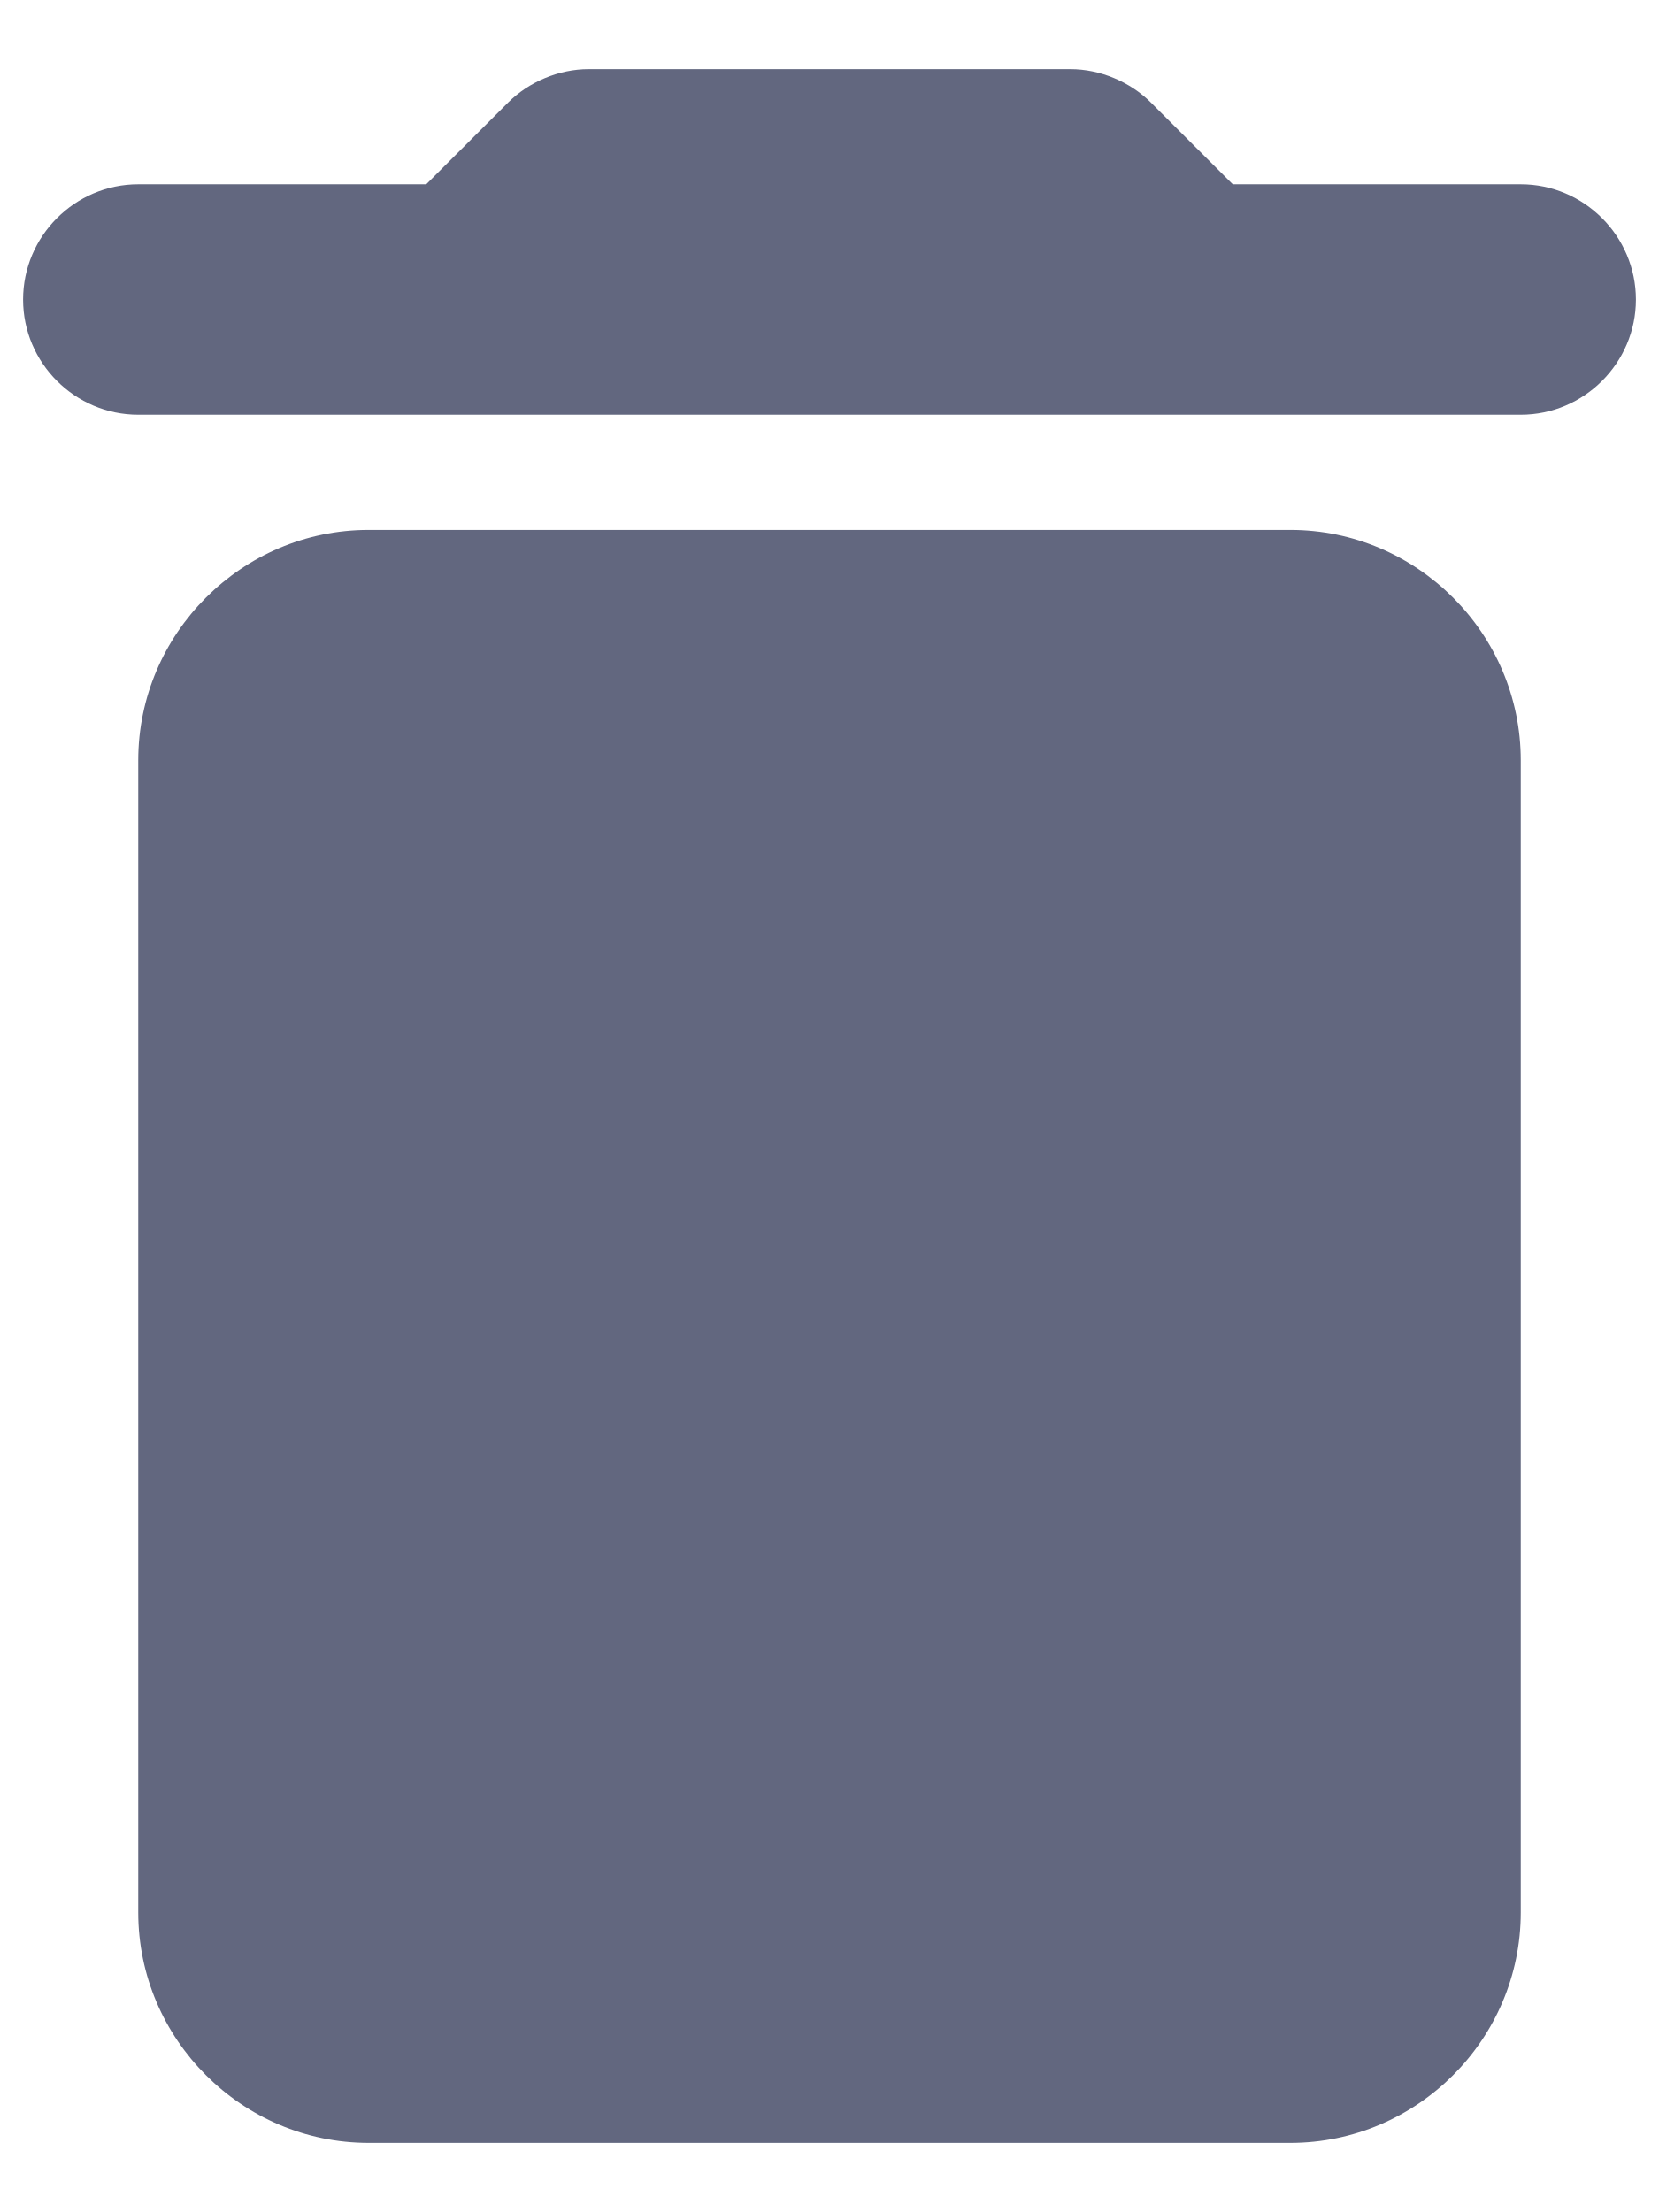
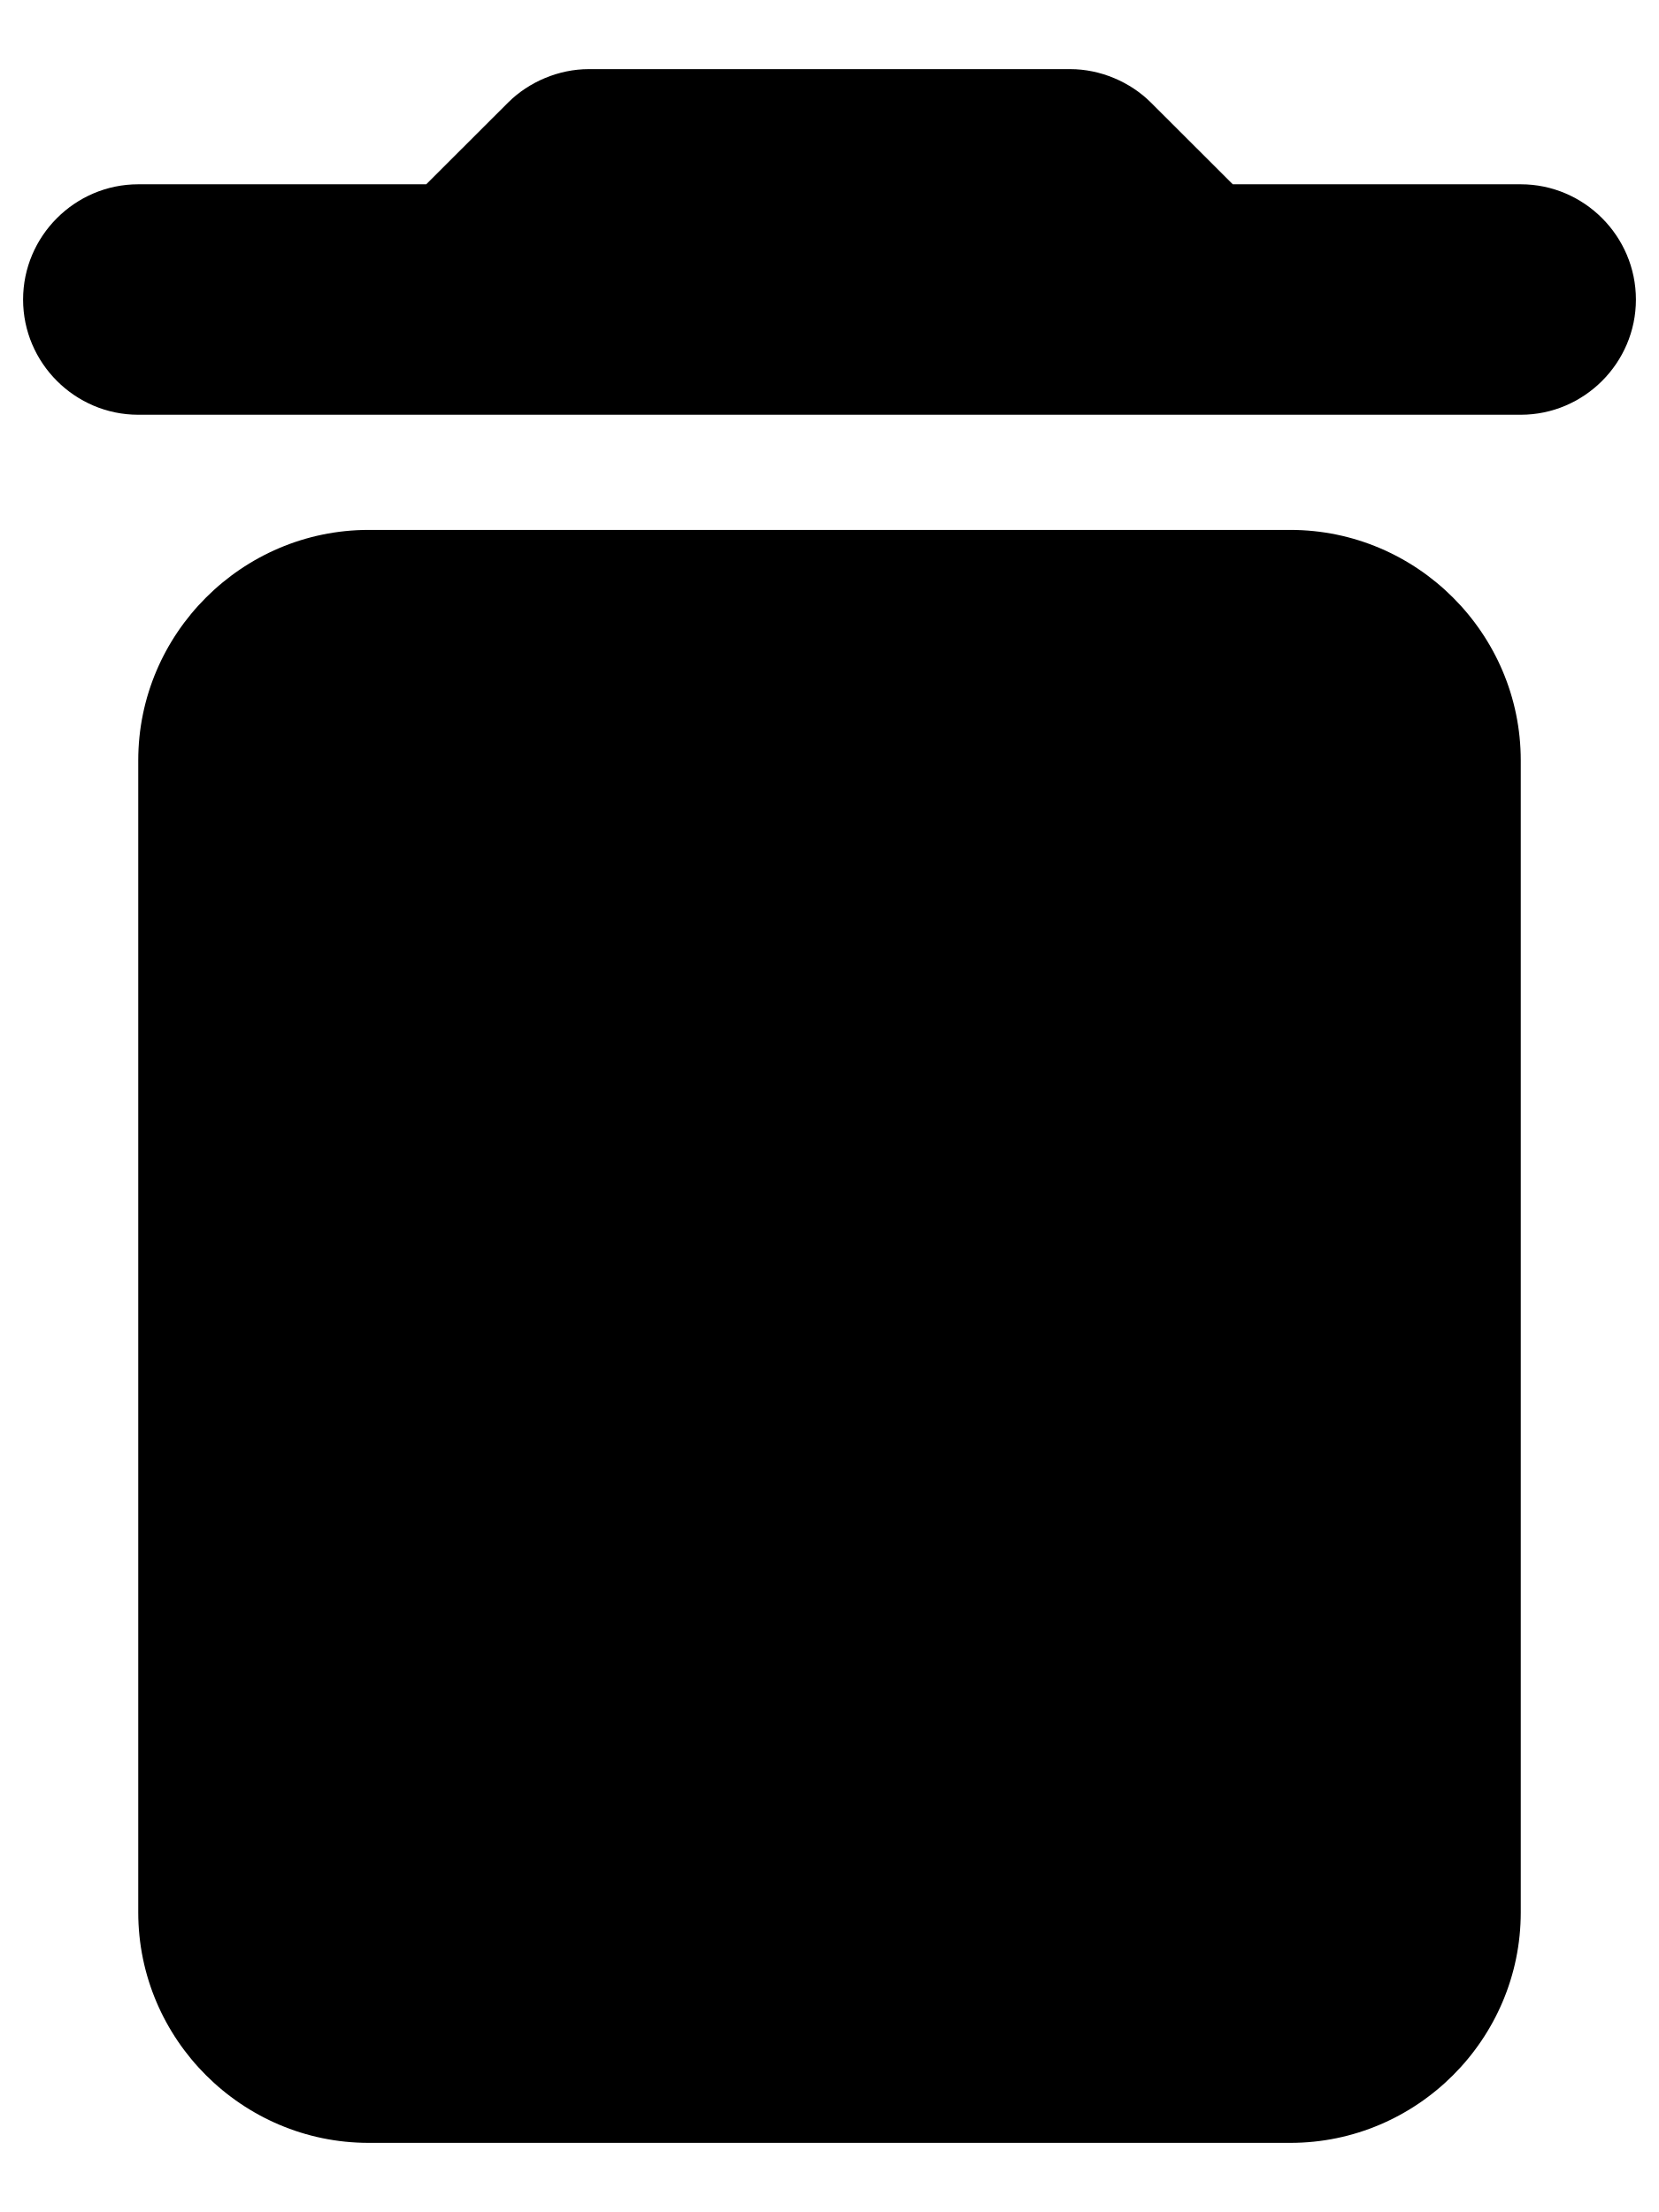
- <svg xmlns="http://www.w3.org/2000/svg" width="12" height="16" viewBox="0 0 12 16" fill="none">
-   <path d="M1 13.833C1 14.75 1.75 15.5 2.667 15.5H9.333C10.25 15.5 11 14.75 11 13.833V5.5C11 4.583 10.25 3.833 9.333 3.833H2.667C1.75 3.833 1 4.583 1 5.5V13.833ZM11 1.333H8.917L8.325 0.742C8.175 0.592 7.958 0.5 7.742 0.5H4.258C4.042 0.5 3.825 0.592 3.675 0.742L3.083 1.333H1C0.542 1.333 0.167 1.708 0.167 2.167C0.167 2.625 0.542 3 1 3H11C11.458 3 11.833 2.625 11.833 2.167C11.833 1.708 11.458 1.333 11 1.333Z" fill="#2E3554" fill-opacity="0.75" />
+ <svg xmlns="http://www.w3.org/2000/svg" width="12" height="16" viewBox="0 0 12 16">
+   <path d="M1 13.833C1 14.75 1.75 15.5 2.667 15.5H9.333C10.25 15.5 11 14.75 11 13.833V5.5C11 4.583 10.25 3.833 9.333 3.833H2.667C1.75 3.833 1 4.583 1 5.5V13.833ZM11 1.333H8.917L8.325 0.742C8.175 0.592 7.958 0.5 7.742 0.5H4.258C4.042 0.5 3.825 0.592 3.675 0.742L3.083 1.333H1C0.542 1.333 0.167 1.708 0.167 2.167C0.167 2.625 0.542 3 1 3H11C11.458 3 11.833 2.625 11.833 2.167C11.833 1.708 11.458 1.333 11 1.333Z" />
</svg>
